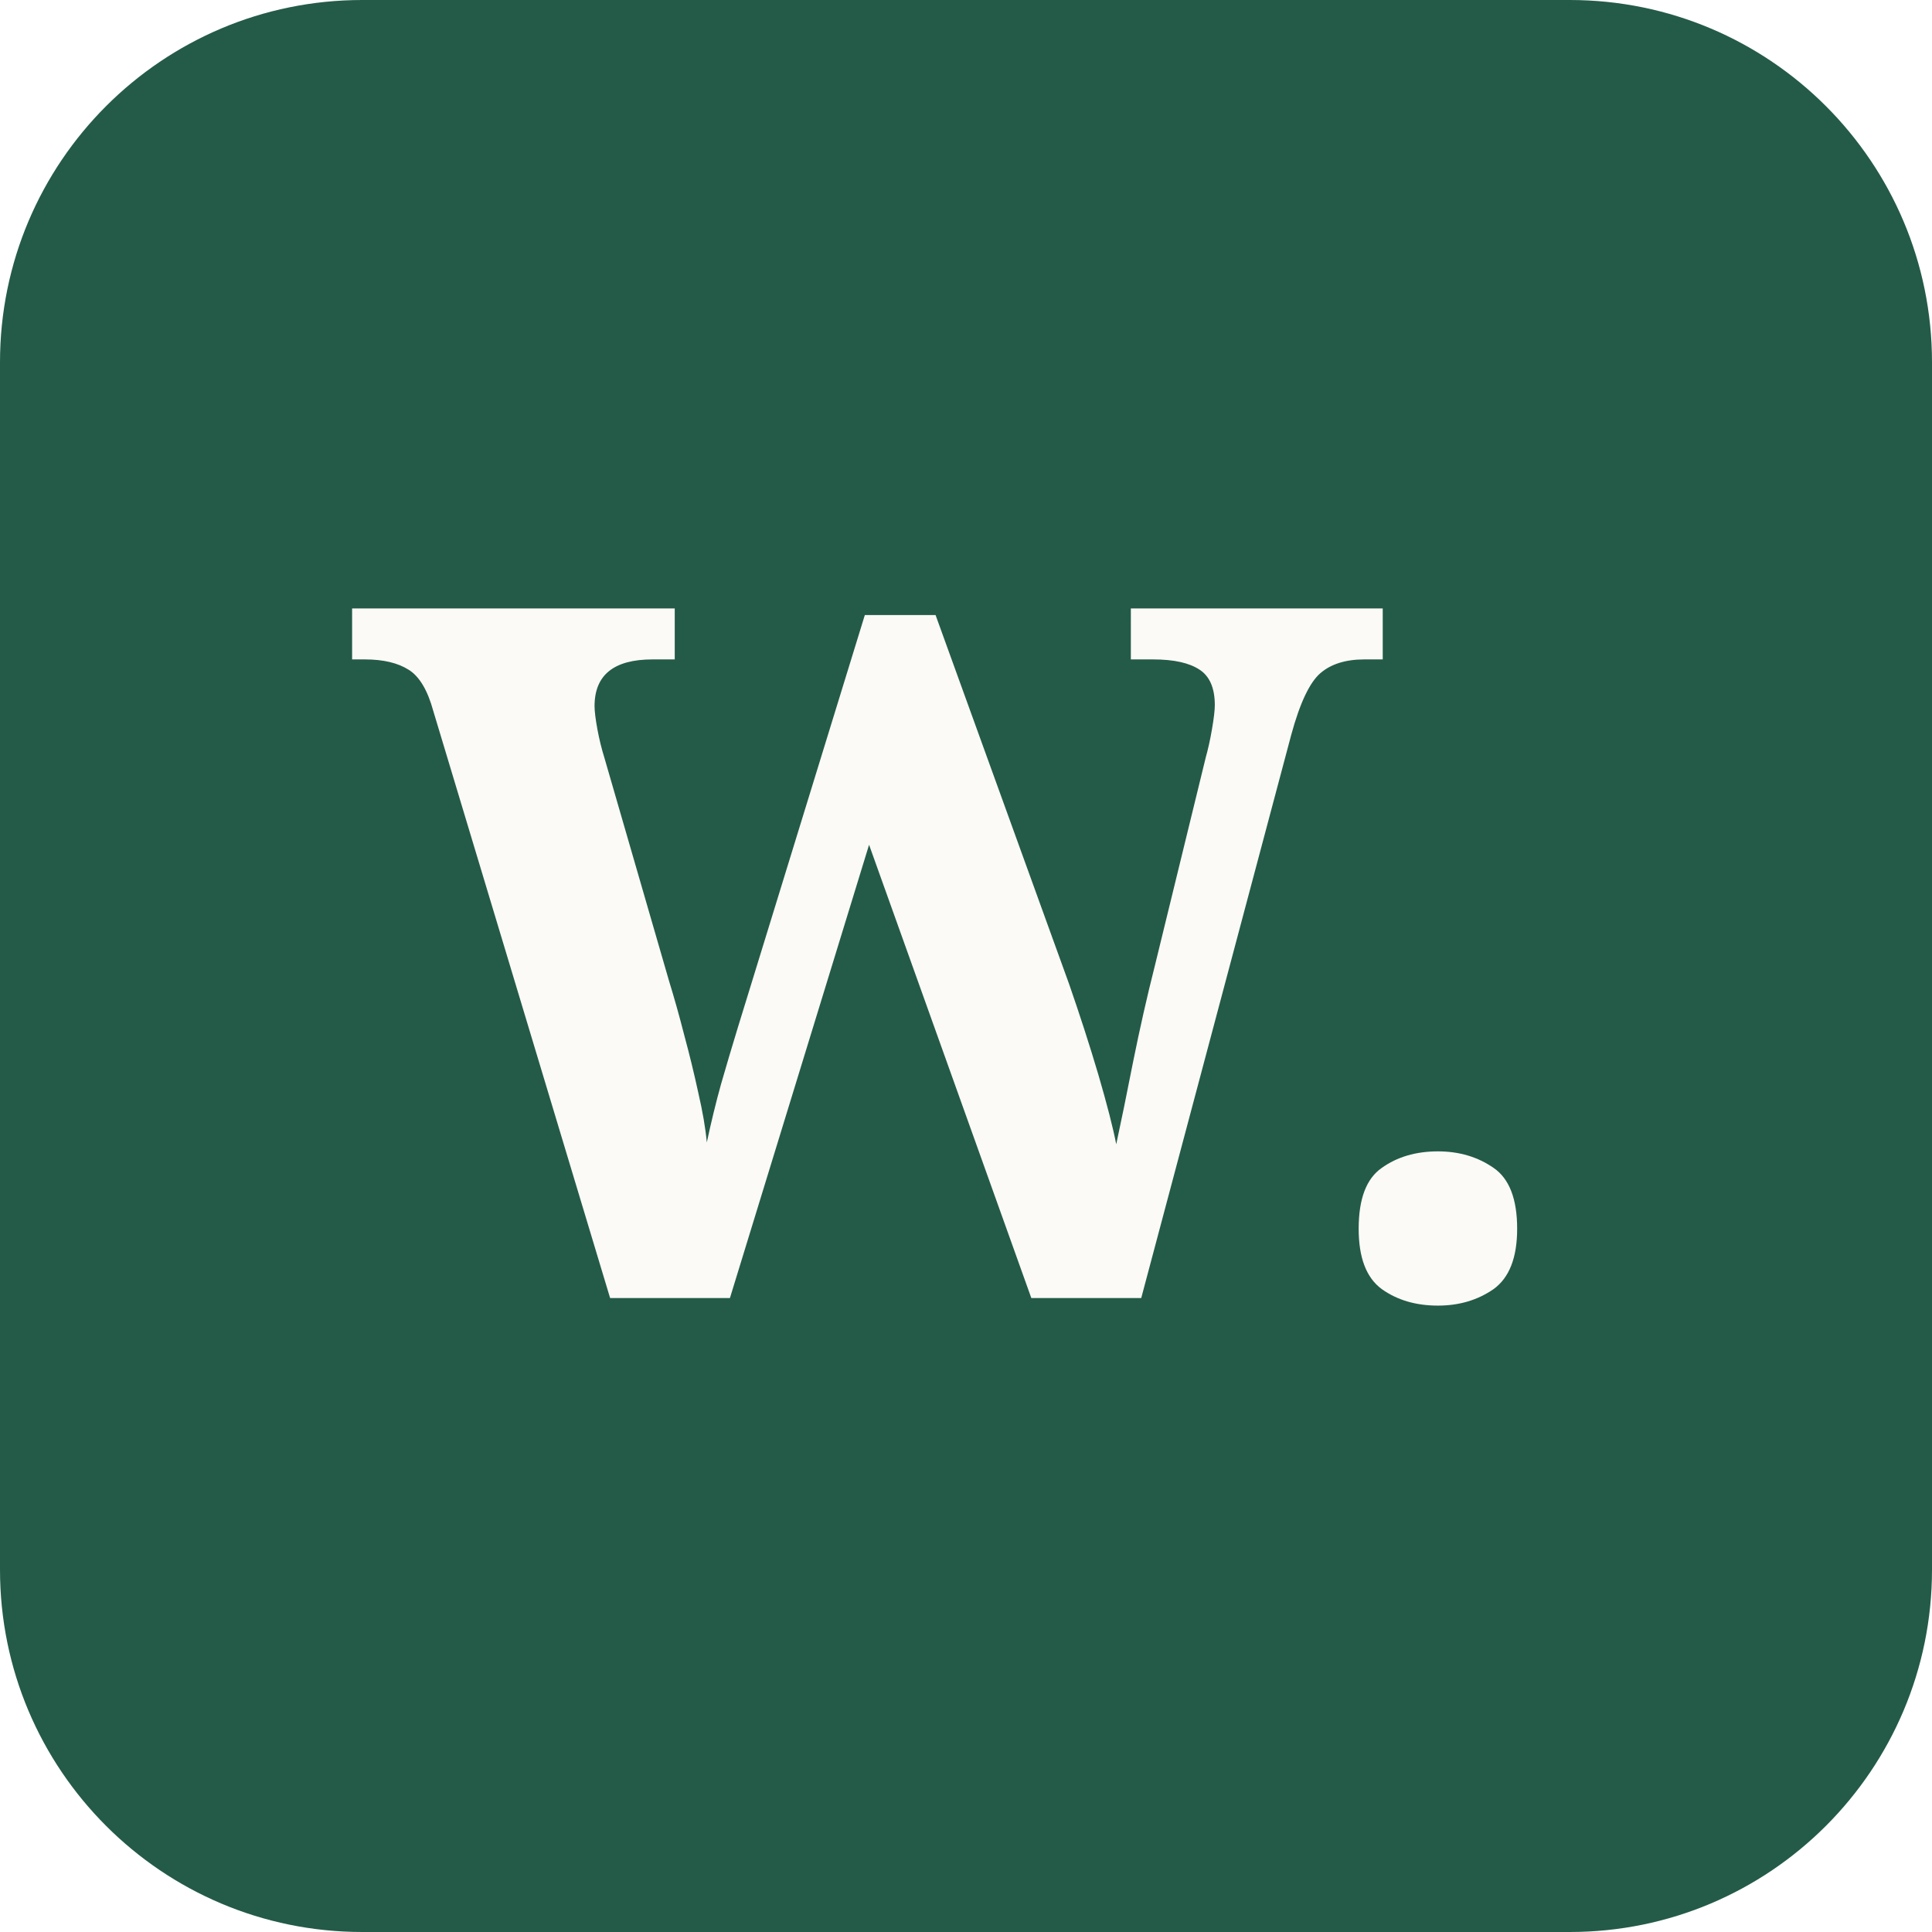
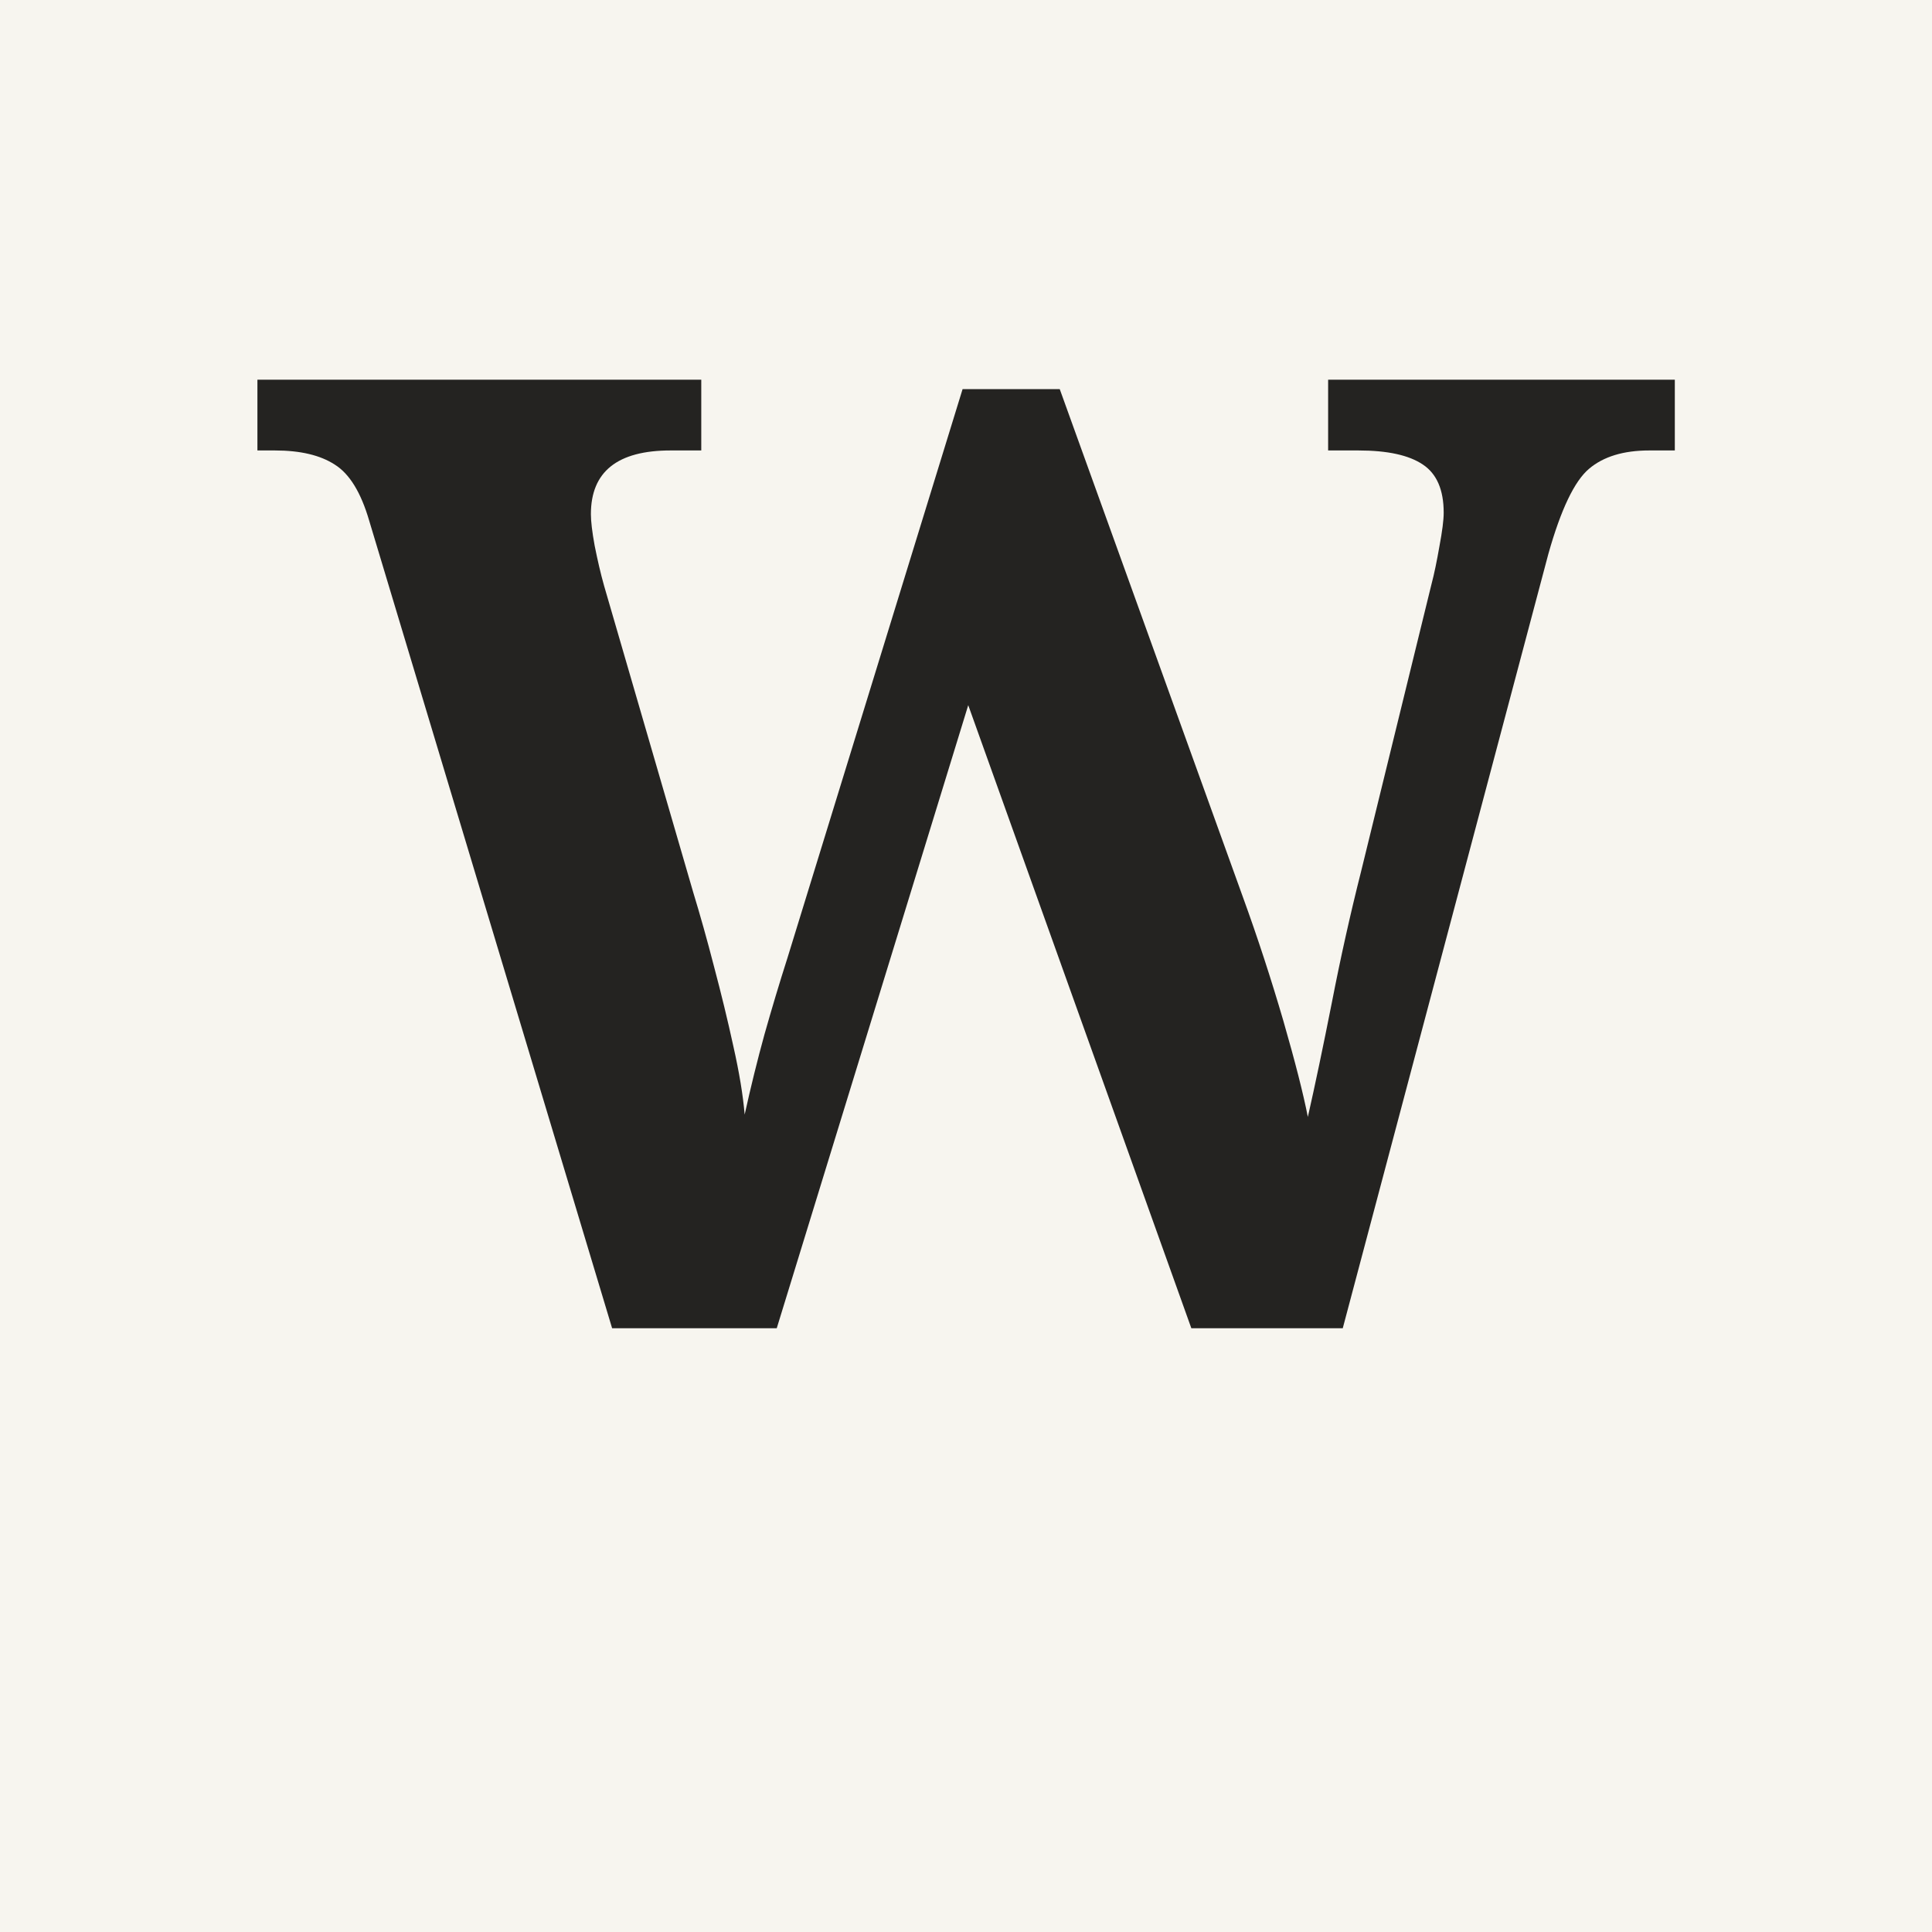
<svg xmlns="http://www.w3.org/2000/svg" viewBox="0 0 64 64">
-   <rect width="64" height="64" rx="12" fill="#245b48" />
-   <text x="32" y="43" text-anchor="middle" fill="#fbfaf7" font-family="Georgia,serif" font-size="32" font-weight="bold">W.</text>
+   <rect width="64" height="64" fill="#f7f5ef" />
+   <text x="32" y="44" text-anchor="middle" fill="#242321" font-family="Georgia,serif" font-size="44" font-weight="bold">W</text>
</svg>
